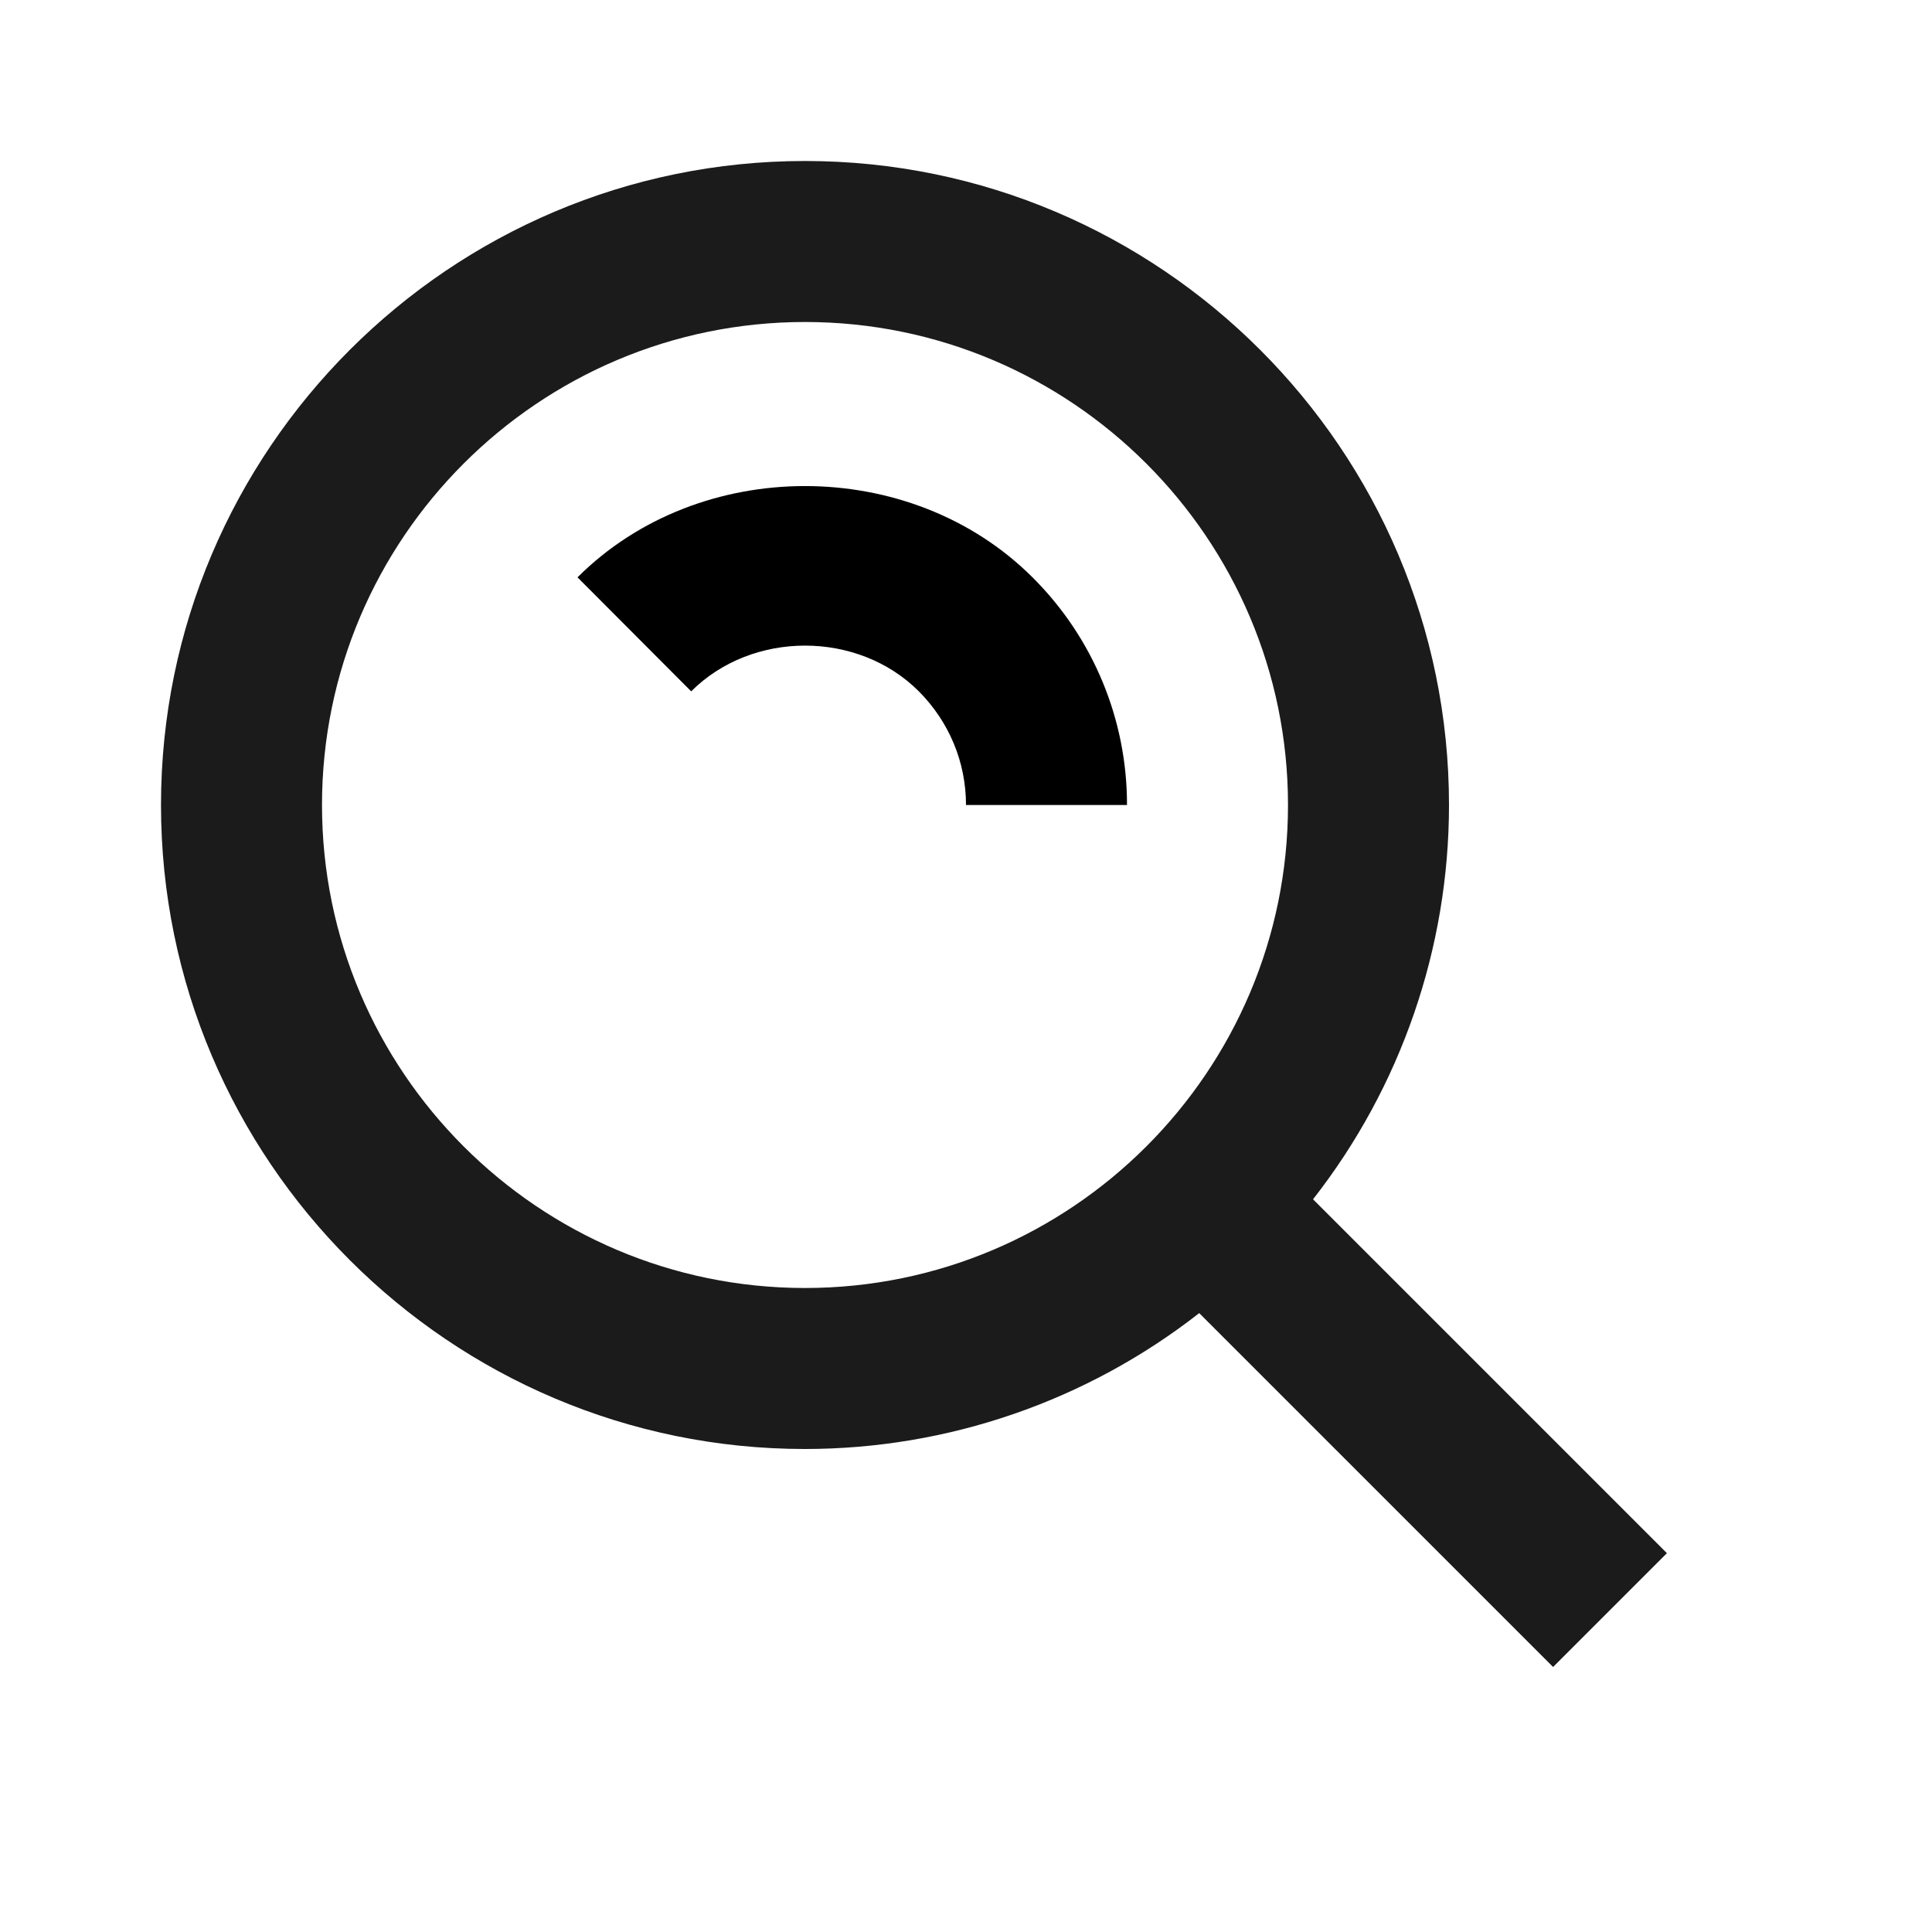
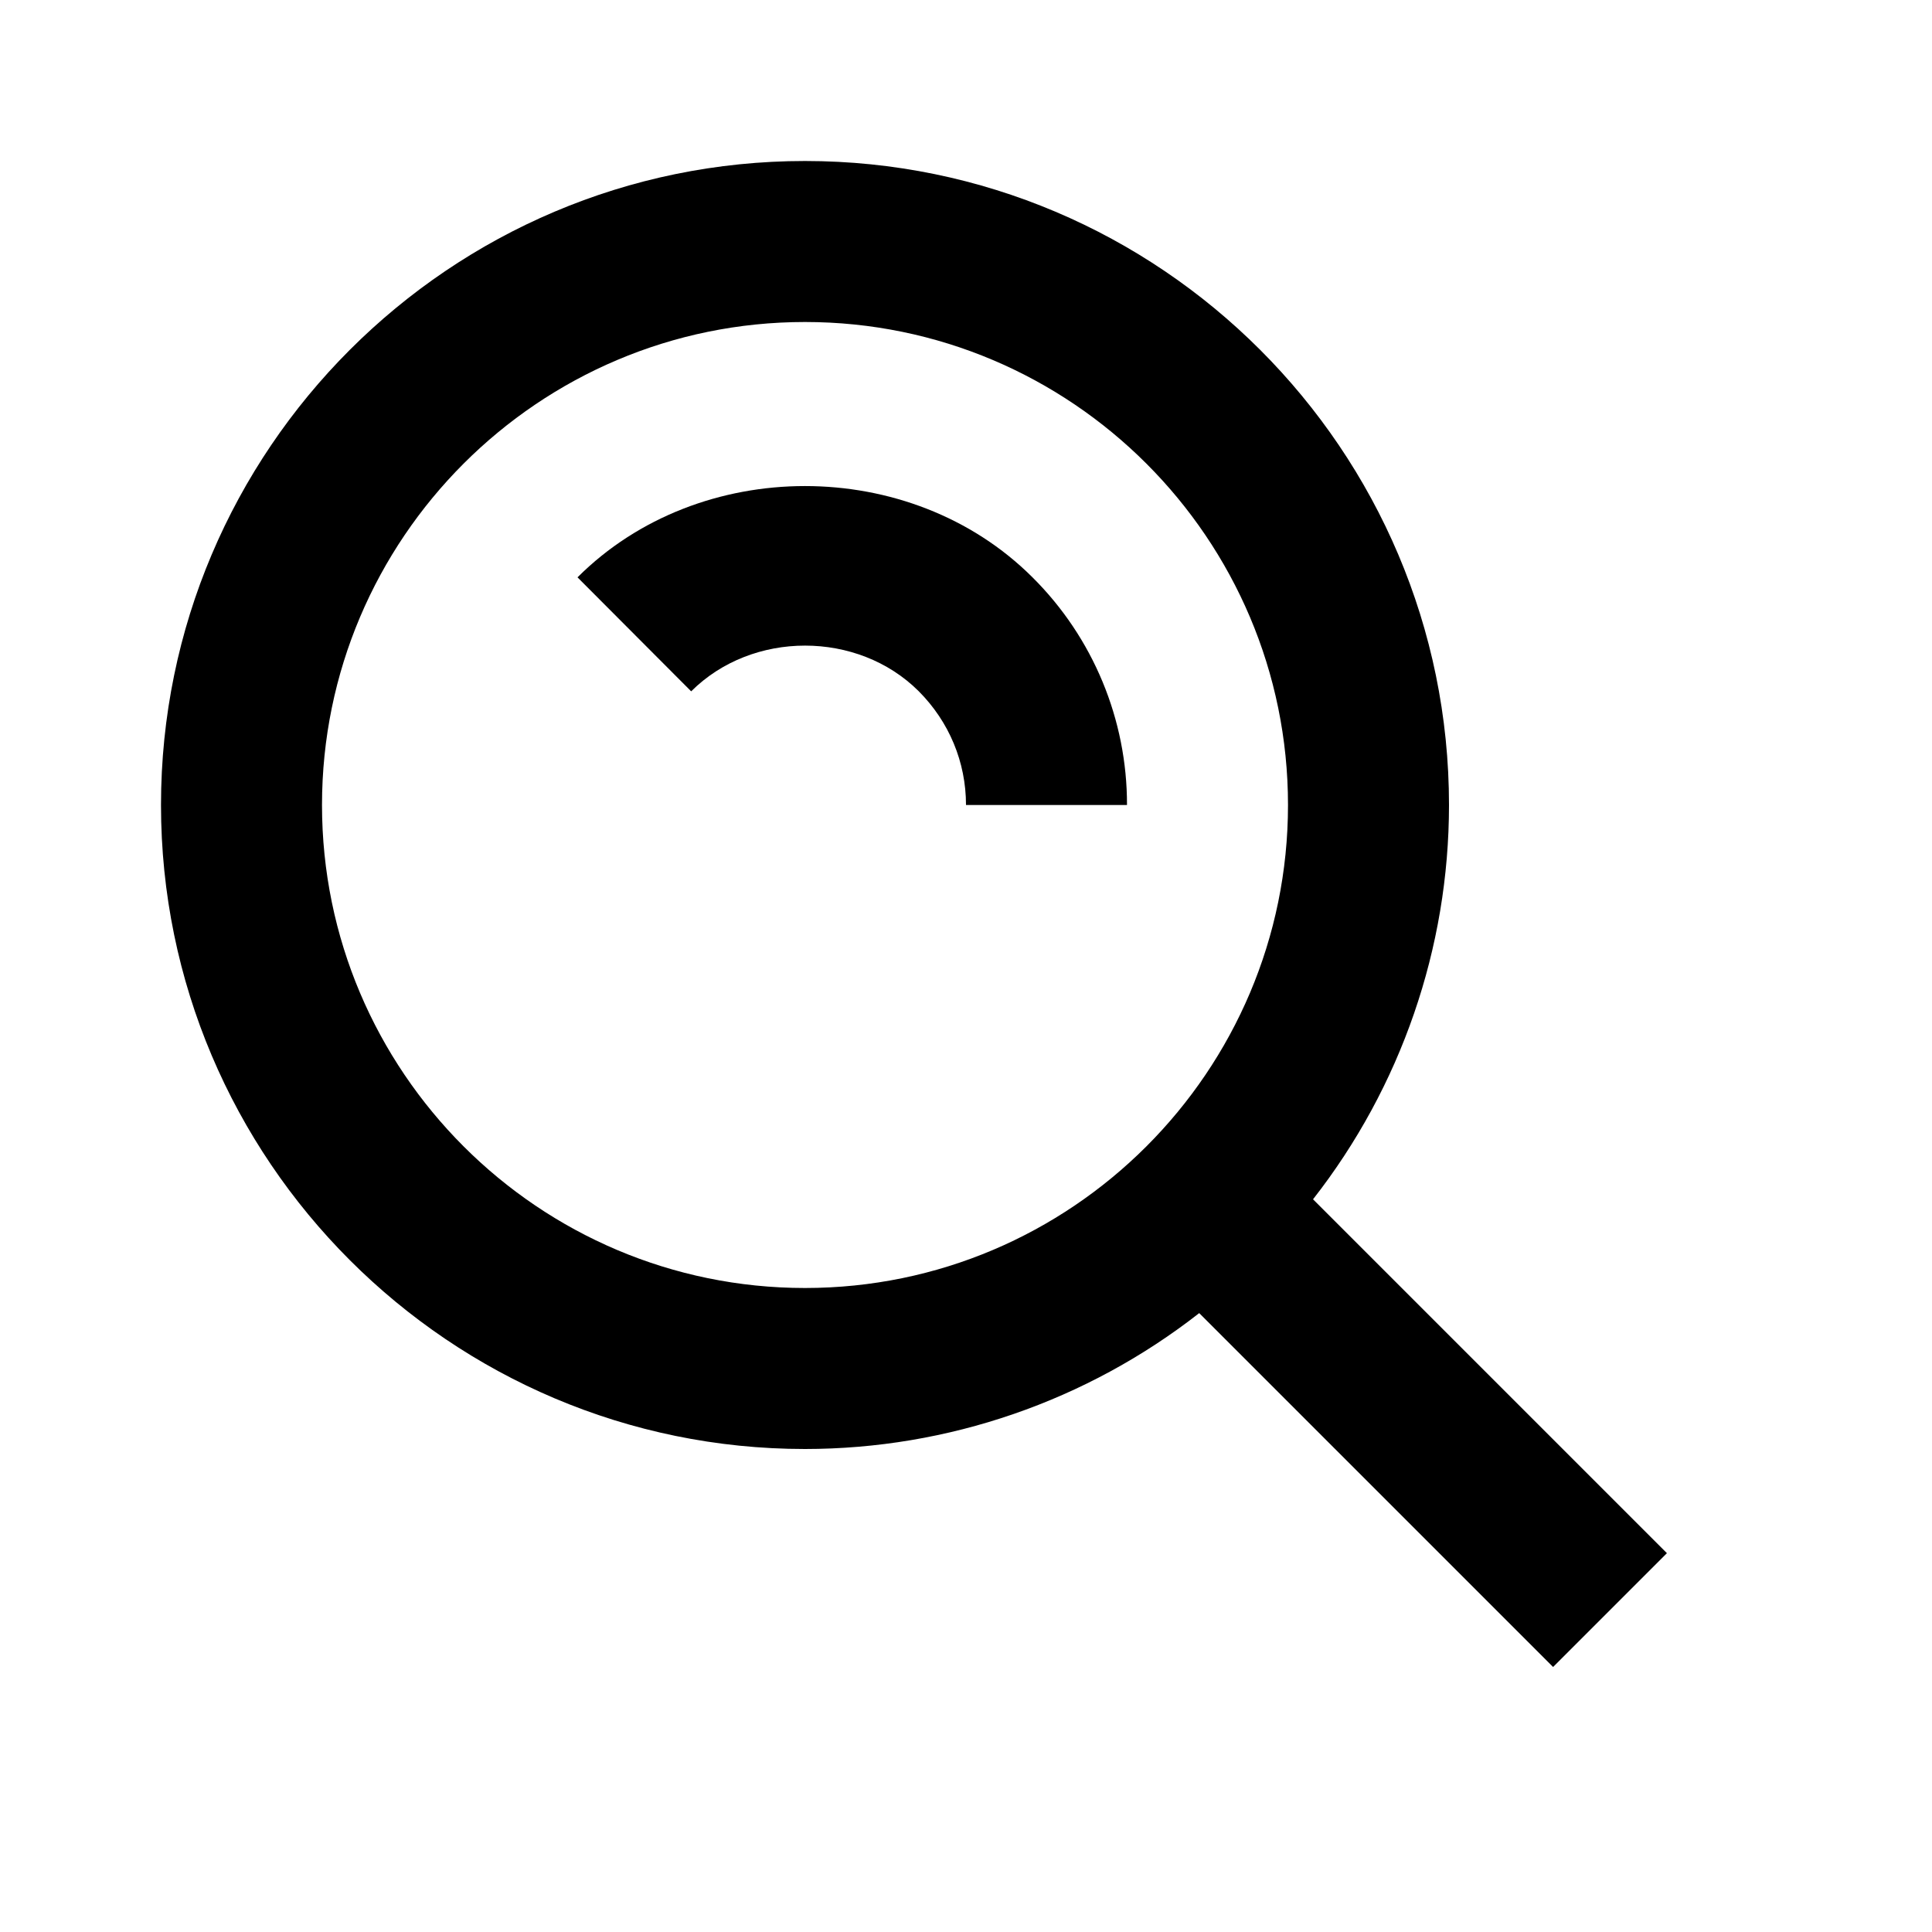
- <svg xmlns="http://www.w3.org/2000/svg" width="24" height="24" preserveAspectRatio="xMidYMid meet" viewBox="0 0 24 24">
-   <path d="M10 18a7.952 7.952 0 0 0 4.897-1.688l4.396 4.396l1.414-1.414l-4.396-4.396A7.952 7.952 0 0 0 18 10c0-4.411-3.589-8-8-8s-8 3.589-8 8s3.589 8 8 8zm0-14c3.309 0 6 2.691 6 6s-2.691 6-6 6s-6-2.691-6-6s2.691-6 6-6z" fill="#1b1b1b" />
-   <path d="M11.412 8.586c.379.38.588.882.588 1.414h2a3.977 3.977 0 0 0-1.174-2.828c-1.514-1.512-4.139-1.512-5.652 0l1.412 1.416c.76-.758 2.07-.756 2.826-.002z" fill="#1b1b1" />
-   <rect x="0" y="0" width="24" height="24" fill="rgba(0, 0, 0, 0)" />
+ <svg xmlns="http://www.w3.org/2000/svg" viewBox="0 0 24 24" preserveAspectRatio="xMidYMid meet">
+   <g>
+     <path d="M10 18a7.952 7.952 0 0 0 4.897-1.688l4.396 4.396l1.414-1.414l-4.396-4.396A7.952 7.952 0 0 0 18 10c0-4.411-3.589-8-8-8s-8 3.589-8 8s3.589 8 8 8zm0-14c3.309 0 6 2.691 6 6s-2.691 6-6 6s-6-2.691-6-6s2.691-6 6-6z" />
+     <path d="M11.412 8.586c.379.38.588.882.588 1.414h2a3.977 3.977 0 0 0-1.174-2.828c-1.514-1.512-4.139-1.512-5.652 0l1.412 1.416c.76-.758 2.07-.756 2.826-.002z" />
+   </g>
+   <g>
+     <path d="M10 2c-4.411 0-8 3.589-8 8s3.589 8 8 8a7.952 7.952 0 0 0 4.897-1.688l4.396 4.396l1.414-1.414l-4.396-4.396A7.952 7.952 0 0 0 18 10c0-4.411-3.589-8-8-8z" fill="transparent" />
+   </g>
</svg>
